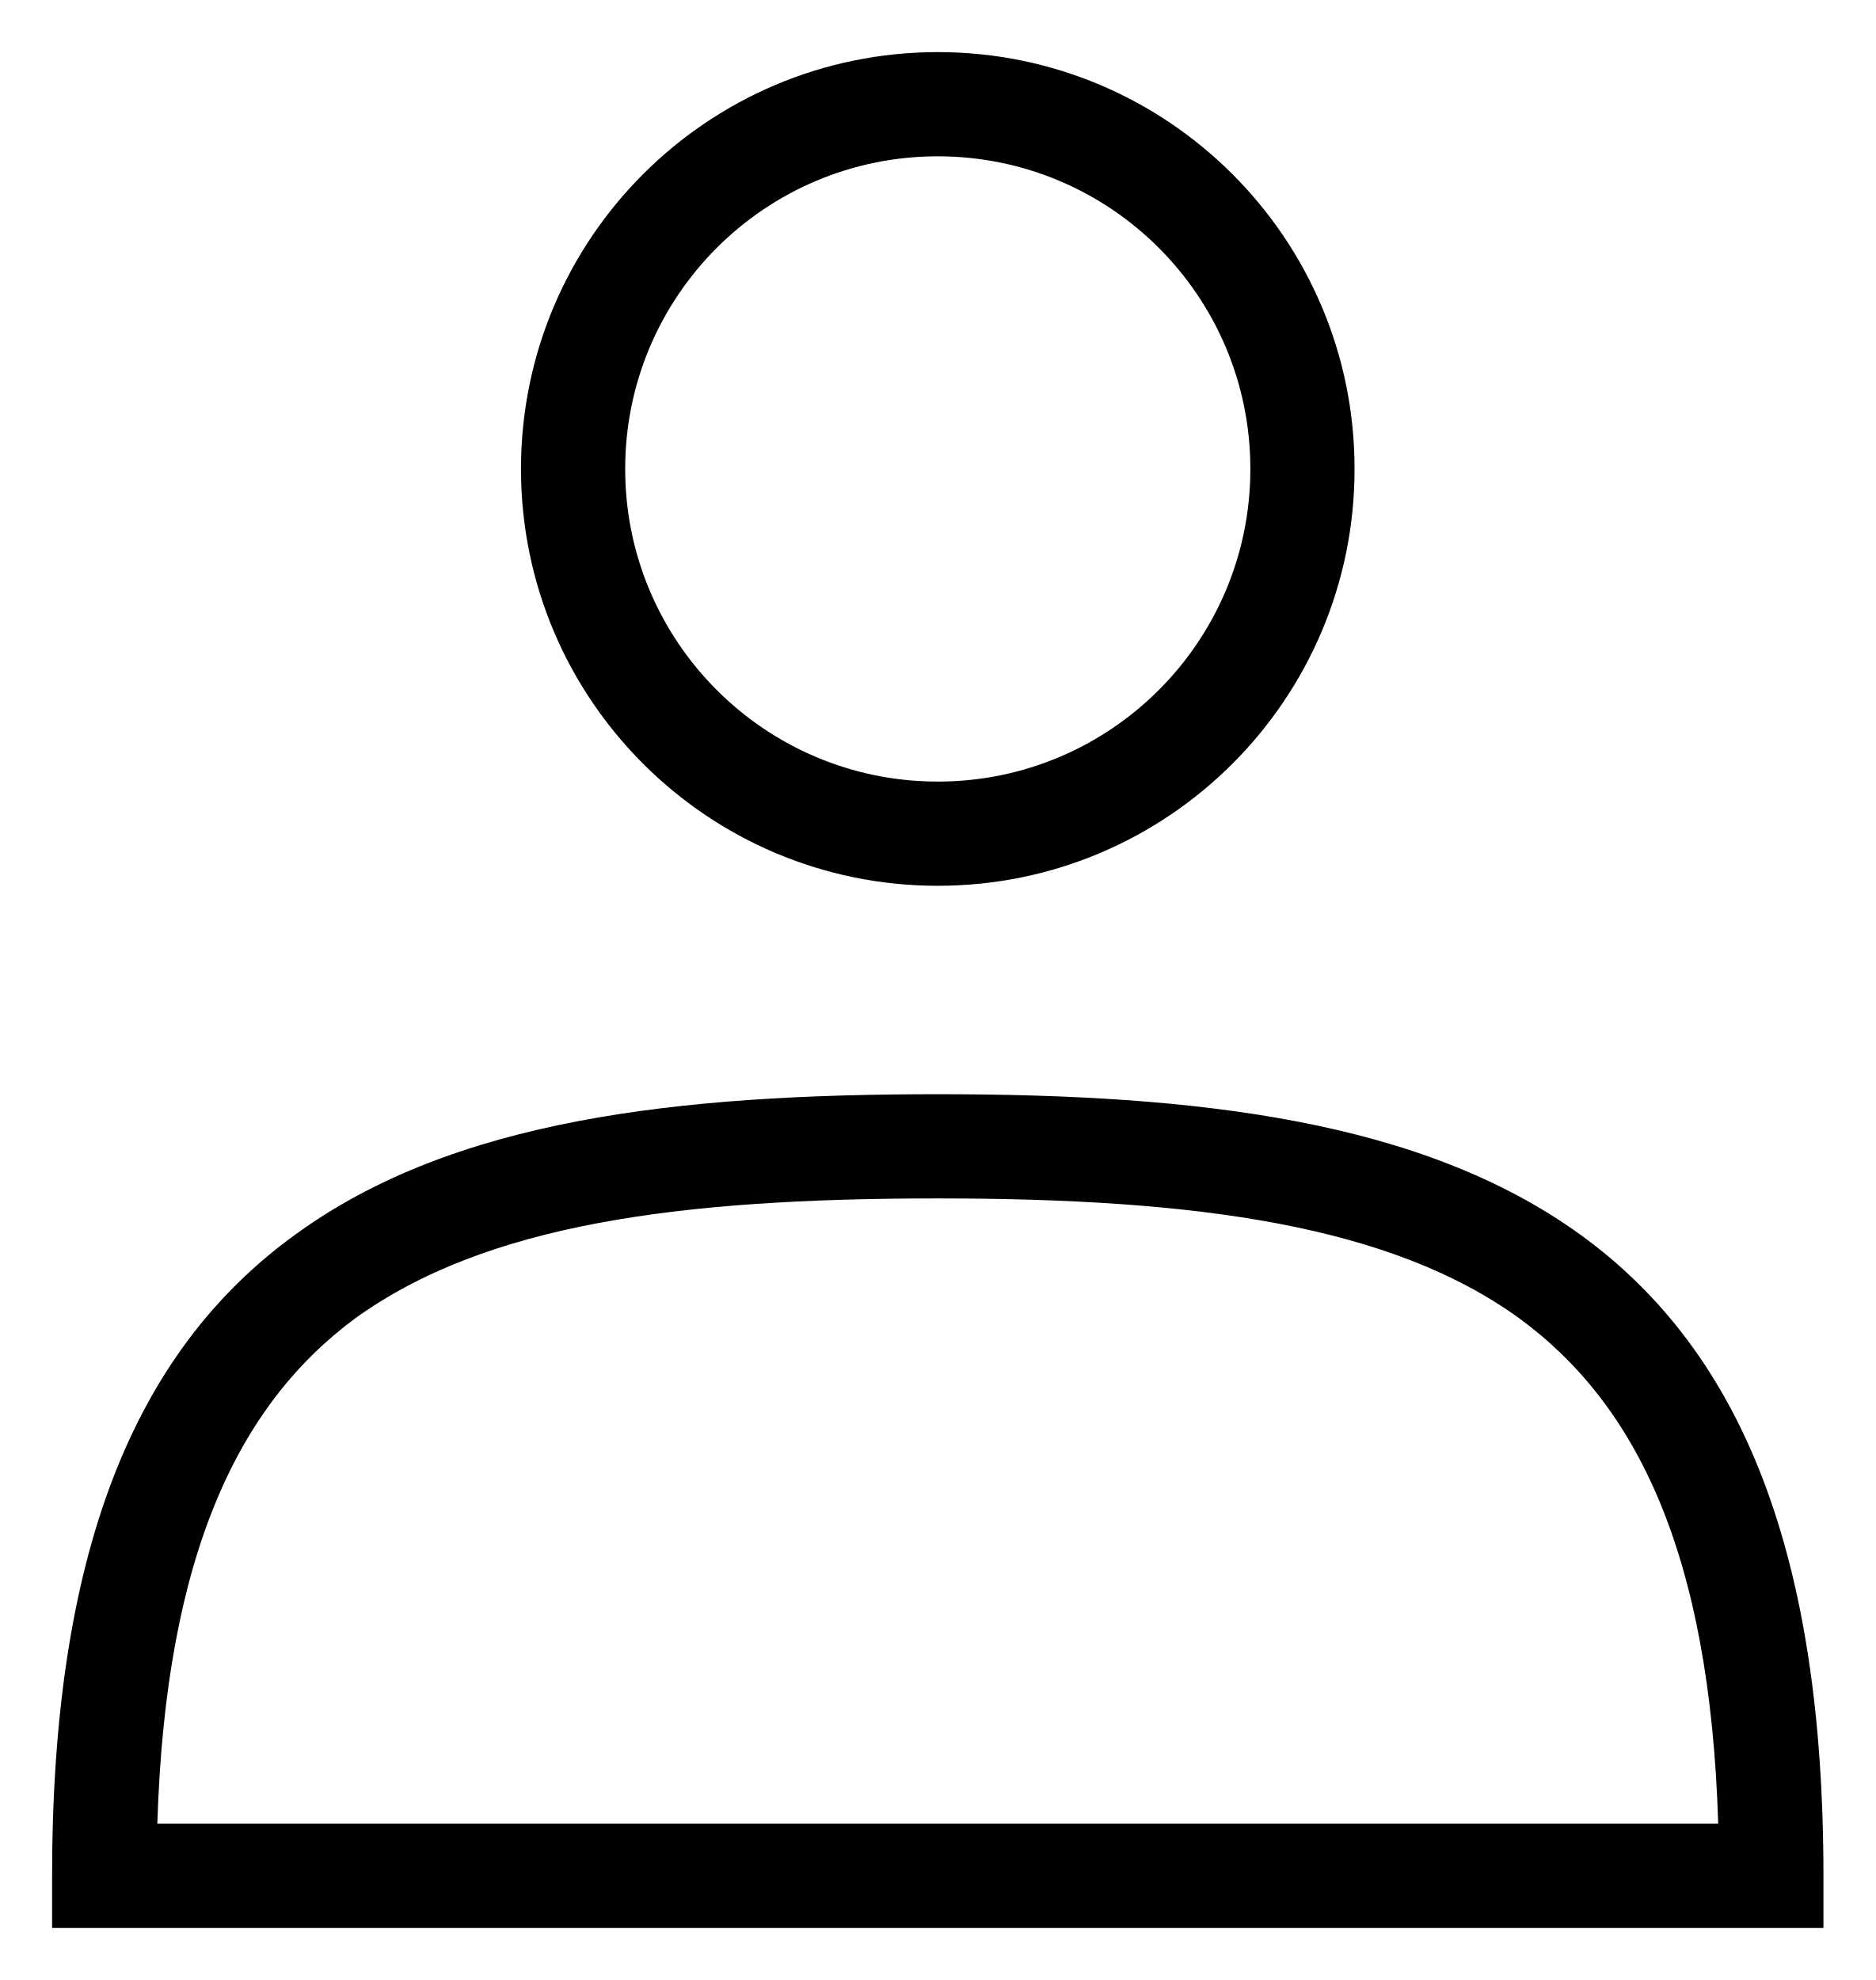
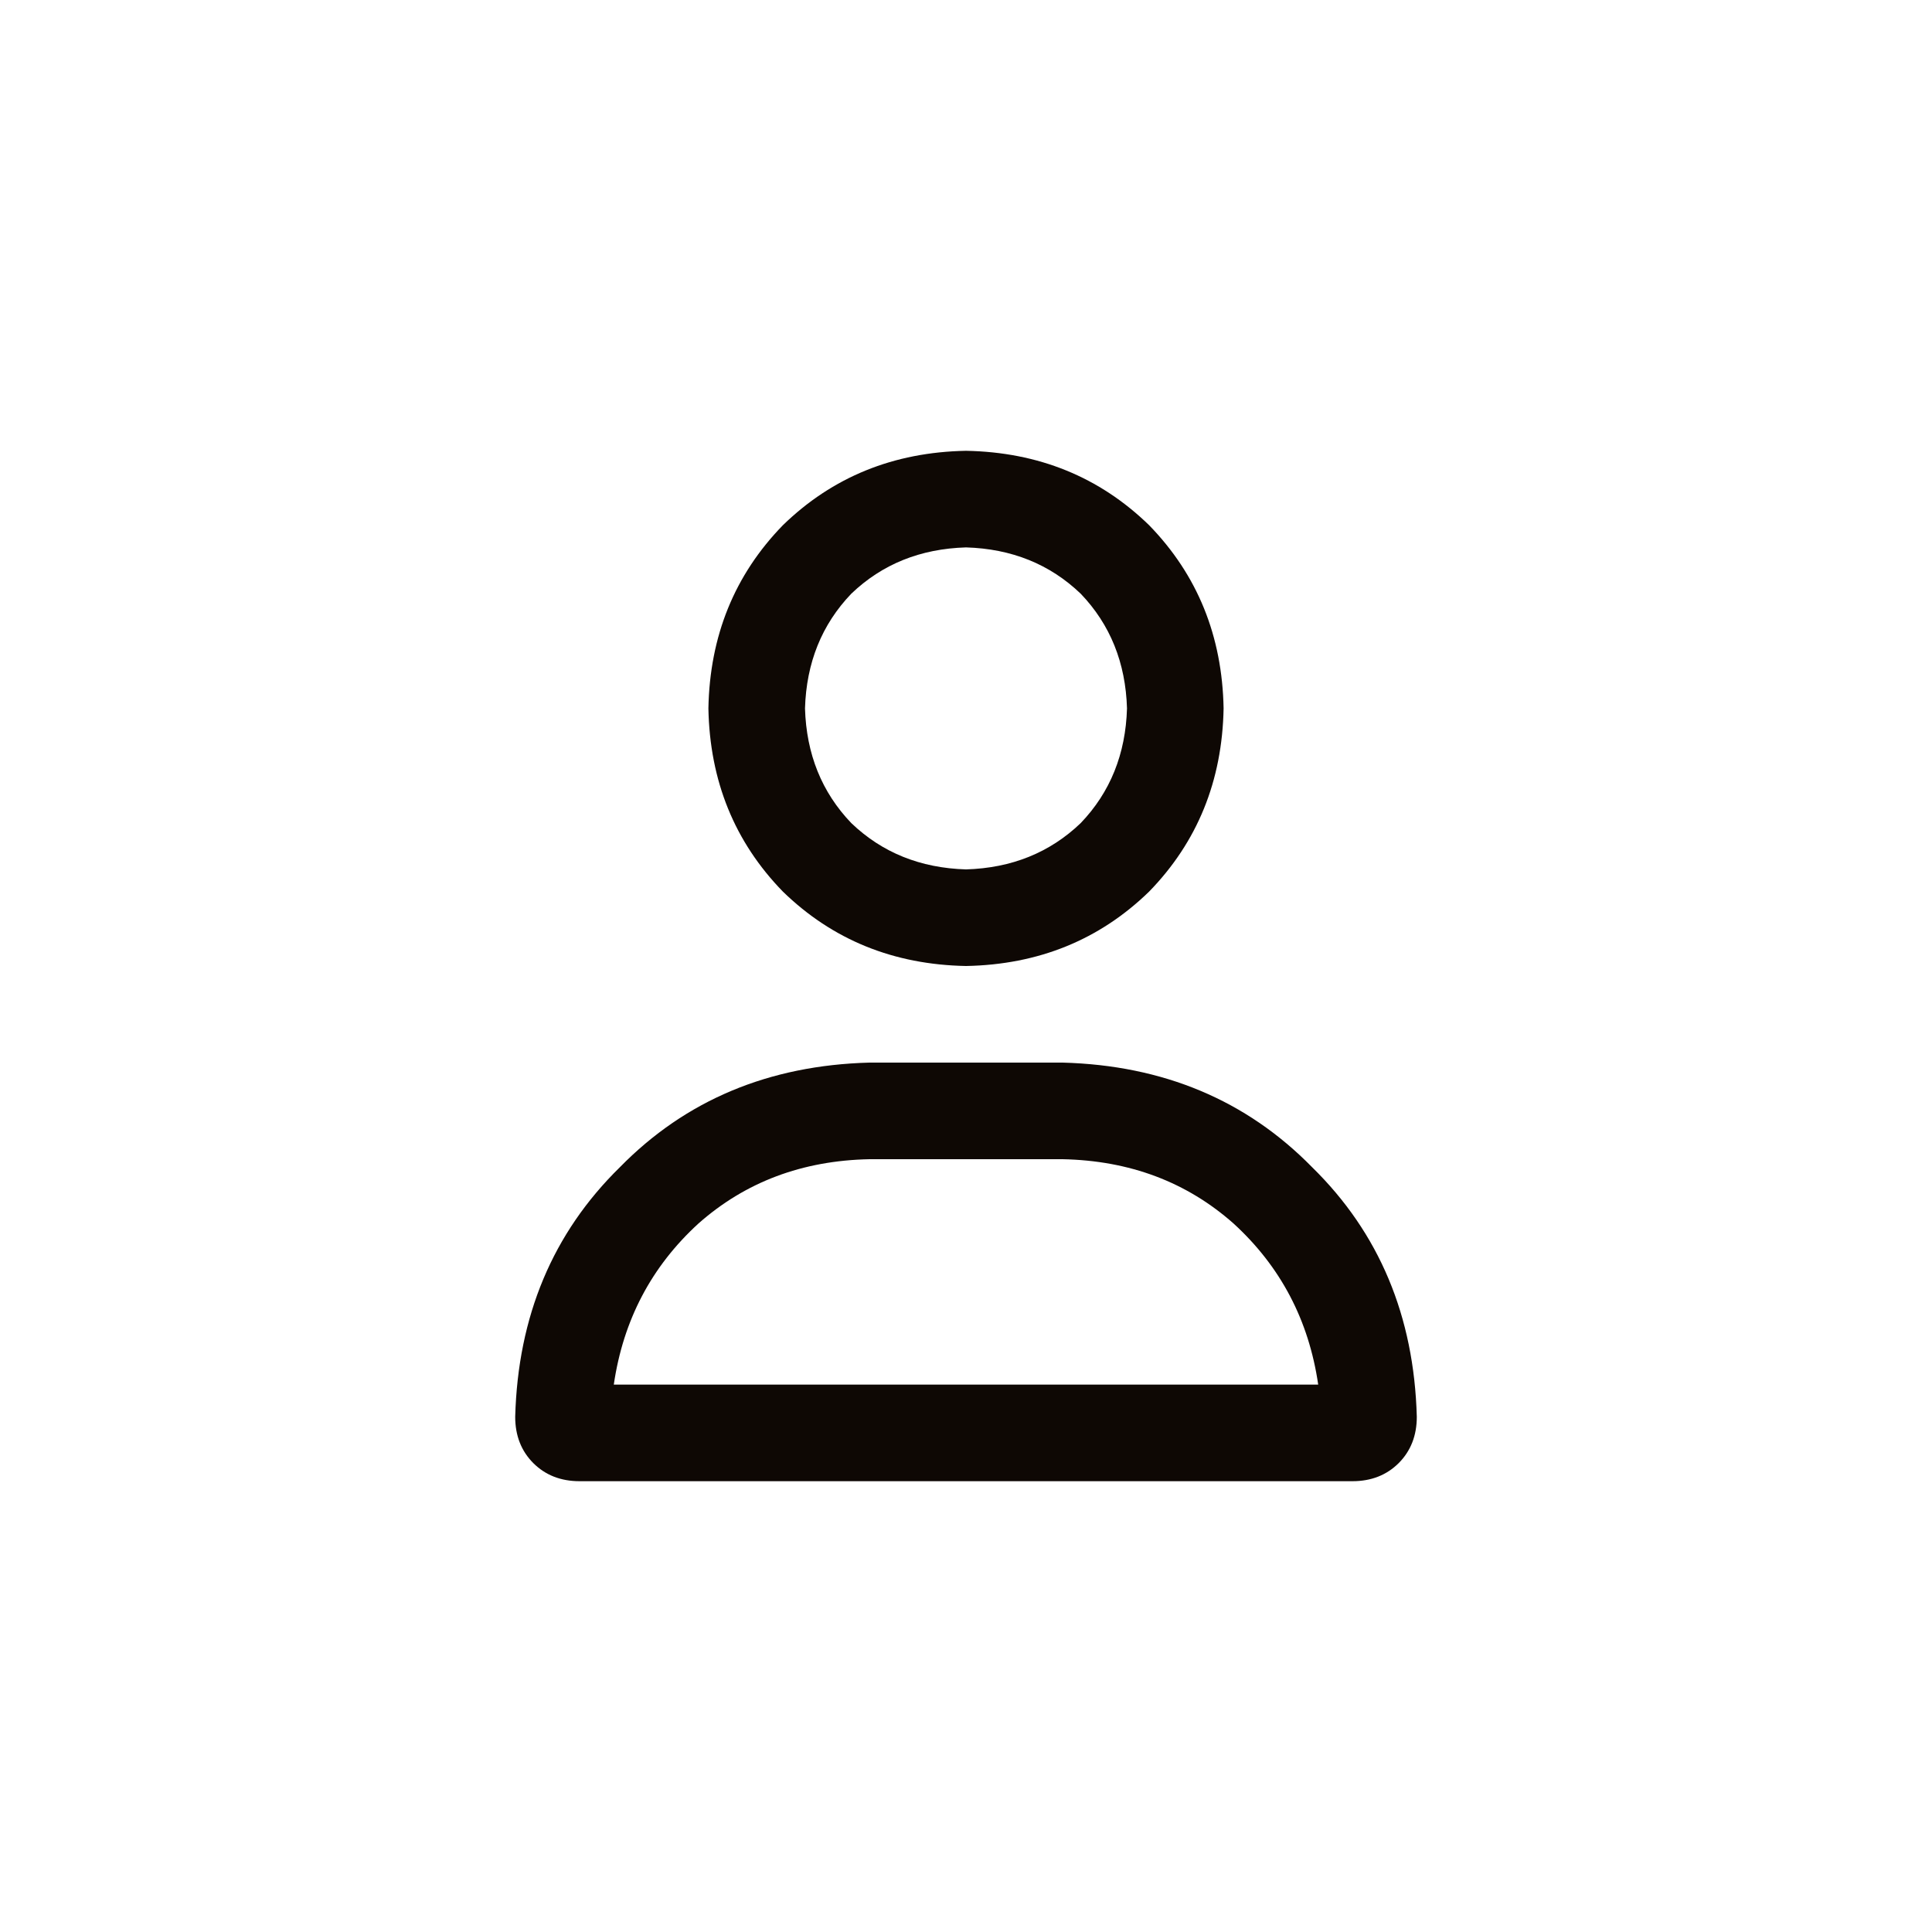
- <svg xmlns="http://www.w3.org/2000/svg" fill="none" class="icon icon-account" viewBox="0 0 18 19">
-   <path fill="currentColor" fill-rule="evenodd" d="M6 4.5a3 3 0 1 1 6 0 3 3 0 0 1-6 0m3-4a4 4 0 1 0 0 8 4 4 0 0 0 0-8m5.58 12.15c1.12.82 1.83 2.24 1.91 4.85H1.51c.08-2.6.79-4.03 1.9-4.85C4.66 11.75 6.5 11.5 9 11.5s4.35.26 5.58 1.15M9 10.5c-2.5 0-4.65.24-6.17 1.35C1.27 12.98.5 14.93.5 18v.5h17V18c0-3.07-.77-5.02-2.33-6.15-1.52-1.1-3.67-1.35-6.17-1.35" clip-rule="evenodd" />
+ <svg xmlns="http://www.w3.org/2000/svg" class="icon icon-account" width="30" height="30" viewBox="0 0 30 30" fill="none">
+   <path d="M16.5 16.5C18.062 16.542 19.354 17.083 20.375 18.125C21.417 19.146 21.958 20.438 22 22C22 22.292 21.906 22.531 21.719 22.719C21.531 22.906 21.292 23 21 23H9C8.708 23 8.469 22.906 8.281 22.719C8.094 22.531 8 22.292 8 22C8.042 20.438 8.583 19.146 9.625 18.125C10.646 17.083 11.938 16.542 13.5 16.5H16.5ZM9.531 21.5H20.469C20.323 20.5 19.885 19.667 19.156 19C18.427 18.354 17.542 18.021 16.5 18H13.5C12.458 18.021 11.573 18.354 10.844 19C10.115 19.667 9.677 20.5 9.531 21.5ZM15 15C13.875 14.979 12.927 14.594 12.156 13.844C11.406 13.073 11.021 12.125 11 11C11.021 9.875 11.406 8.927 12.156 8.156C12.927 7.406 13.875 7.021 15 7C16.125 7.021 17.073 7.406 17.844 8.156C18.594 8.927 18.979 9.875 19 11C18.979 12.125 18.594 13.073 17.844 13.844C17.073 14.594 16.125 14.979 15 15ZM15 8.5C14.292 8.521 13.698 8.76 13.219 9.219C12.76 9.698 12.521 10.292 12.5 11C12.521 11.708 12.76 12.302 13.219 12.781C13.698 13.24 14.292 13.479 15 13.5C15.708 13.479 16.302 13.24 16.781 12.781C17.24 12.302 17.479 11.708 17.5 11C17.479 10.292 17.24 9.698 16.781 9.219C16.302 8.76 15.708 8.521 15 8.5Z" fill="#0E0804" />
</svg>
